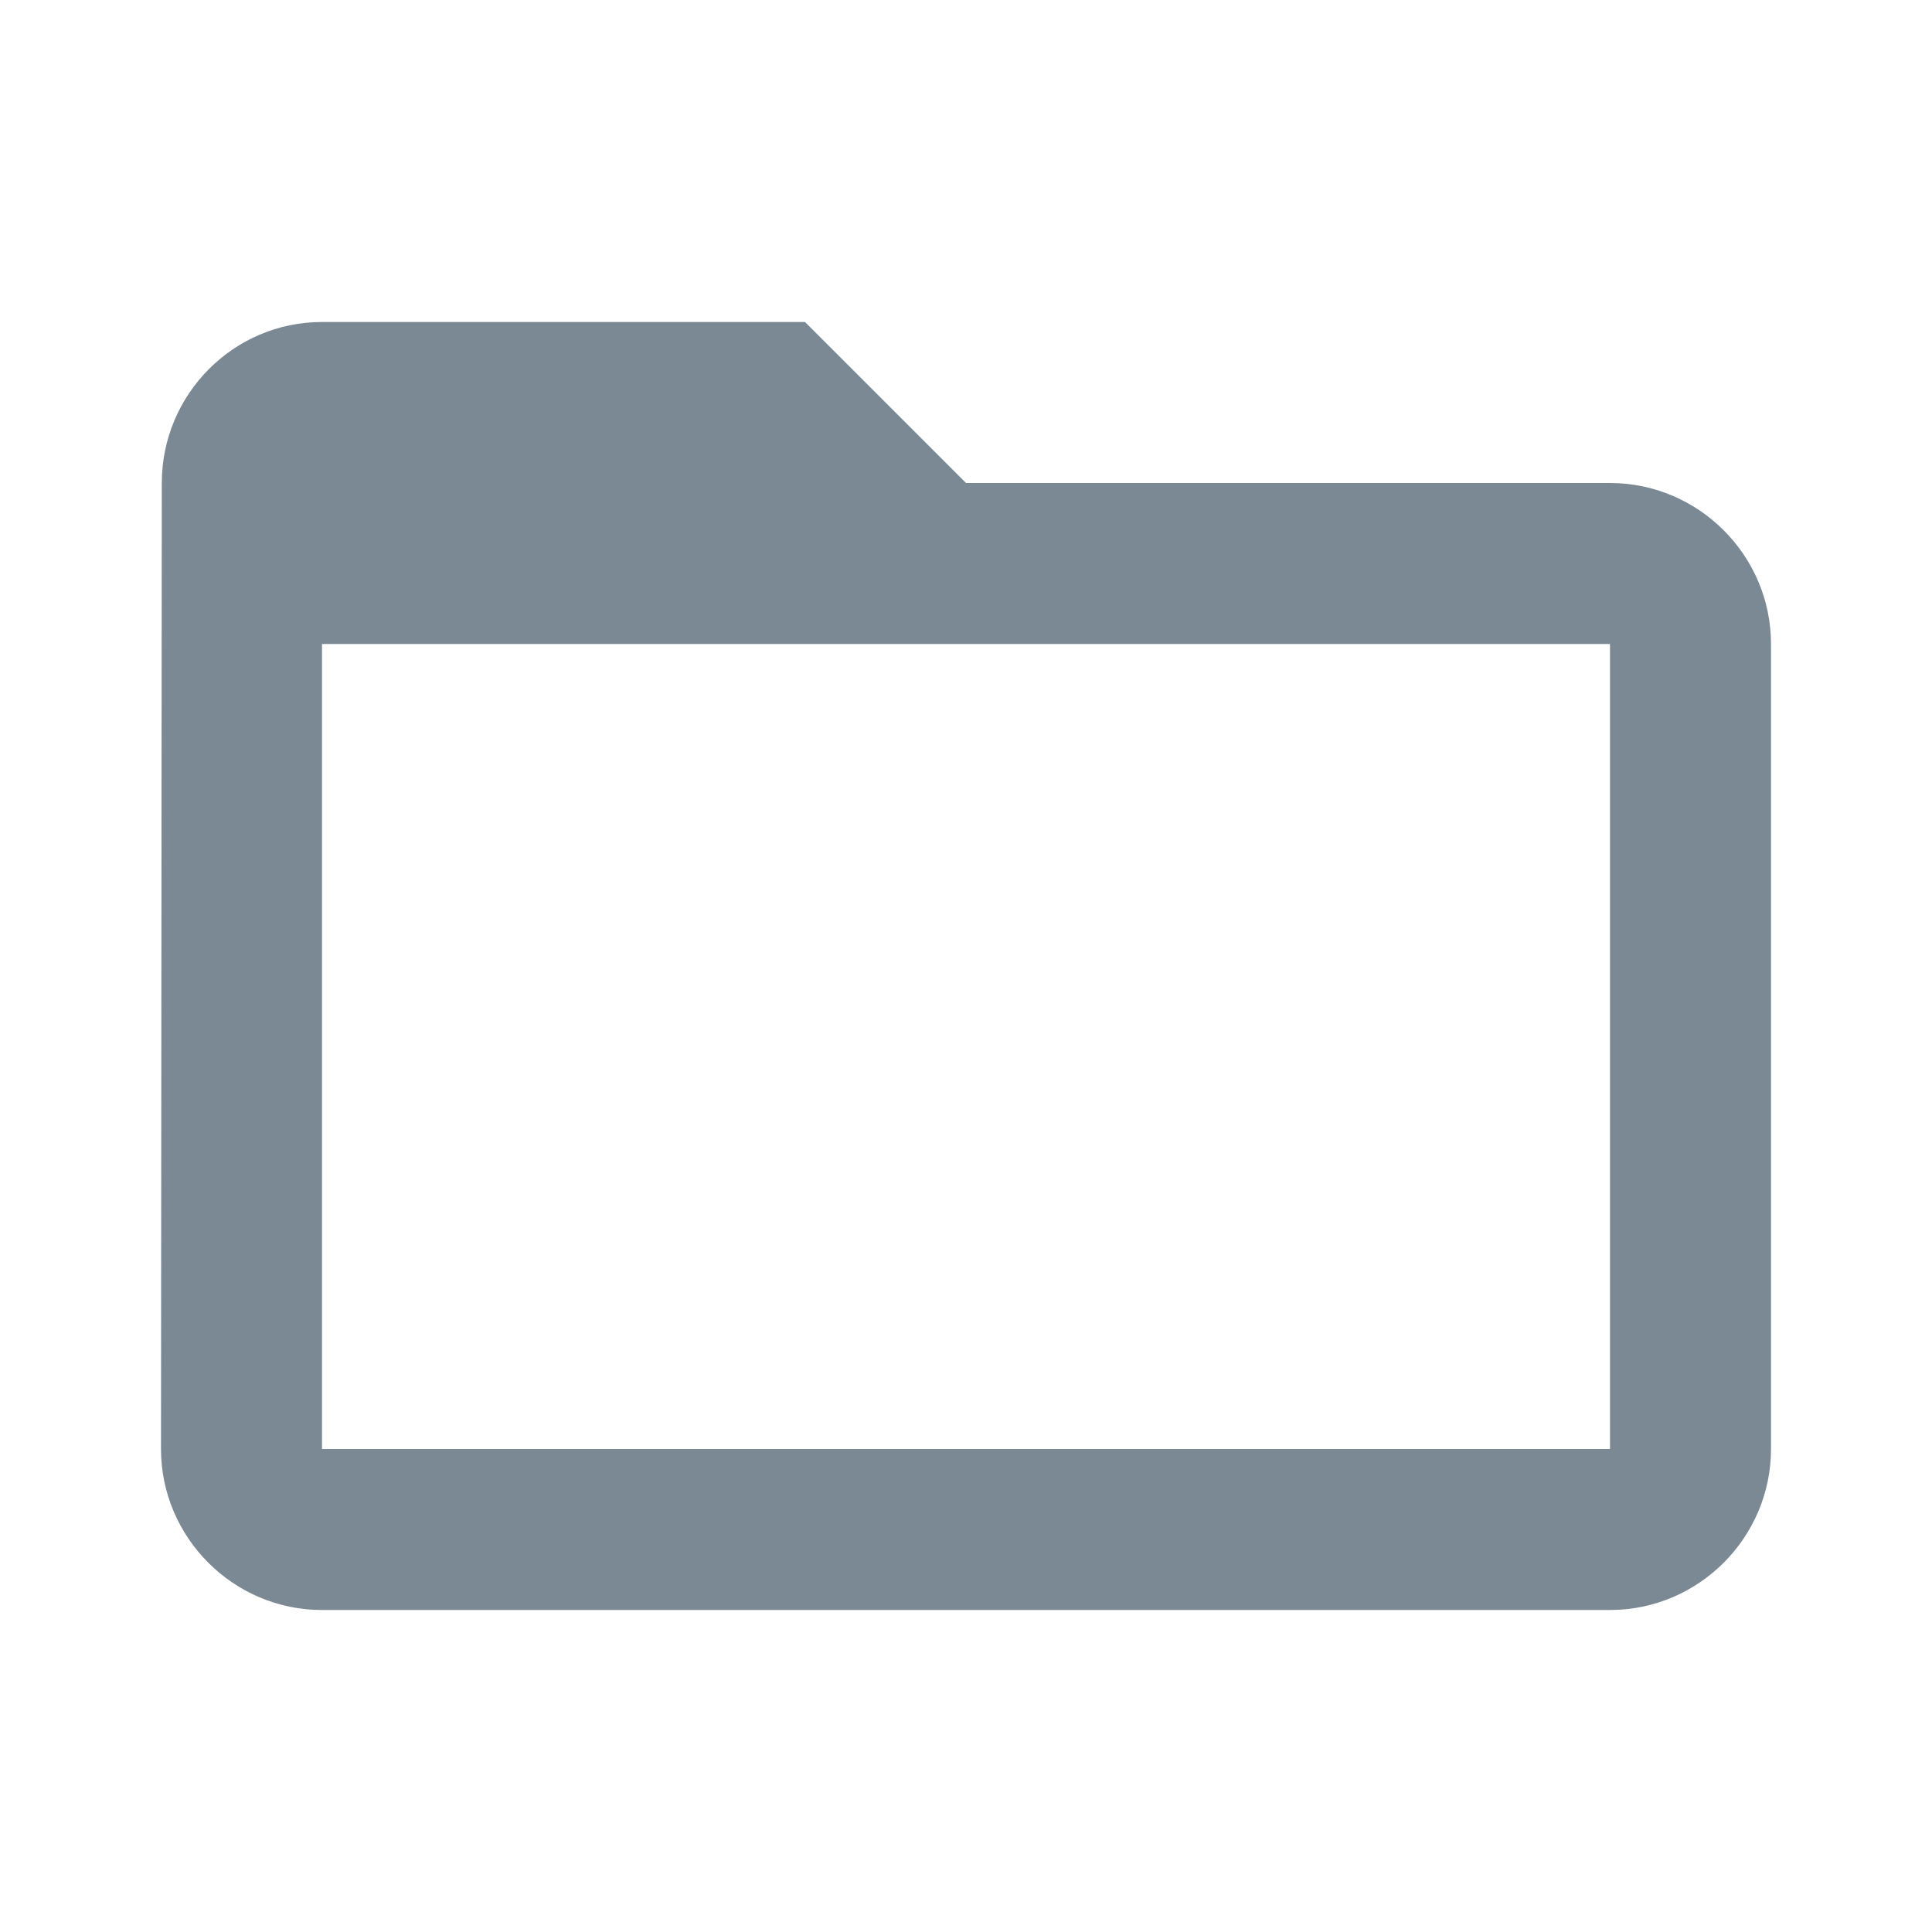
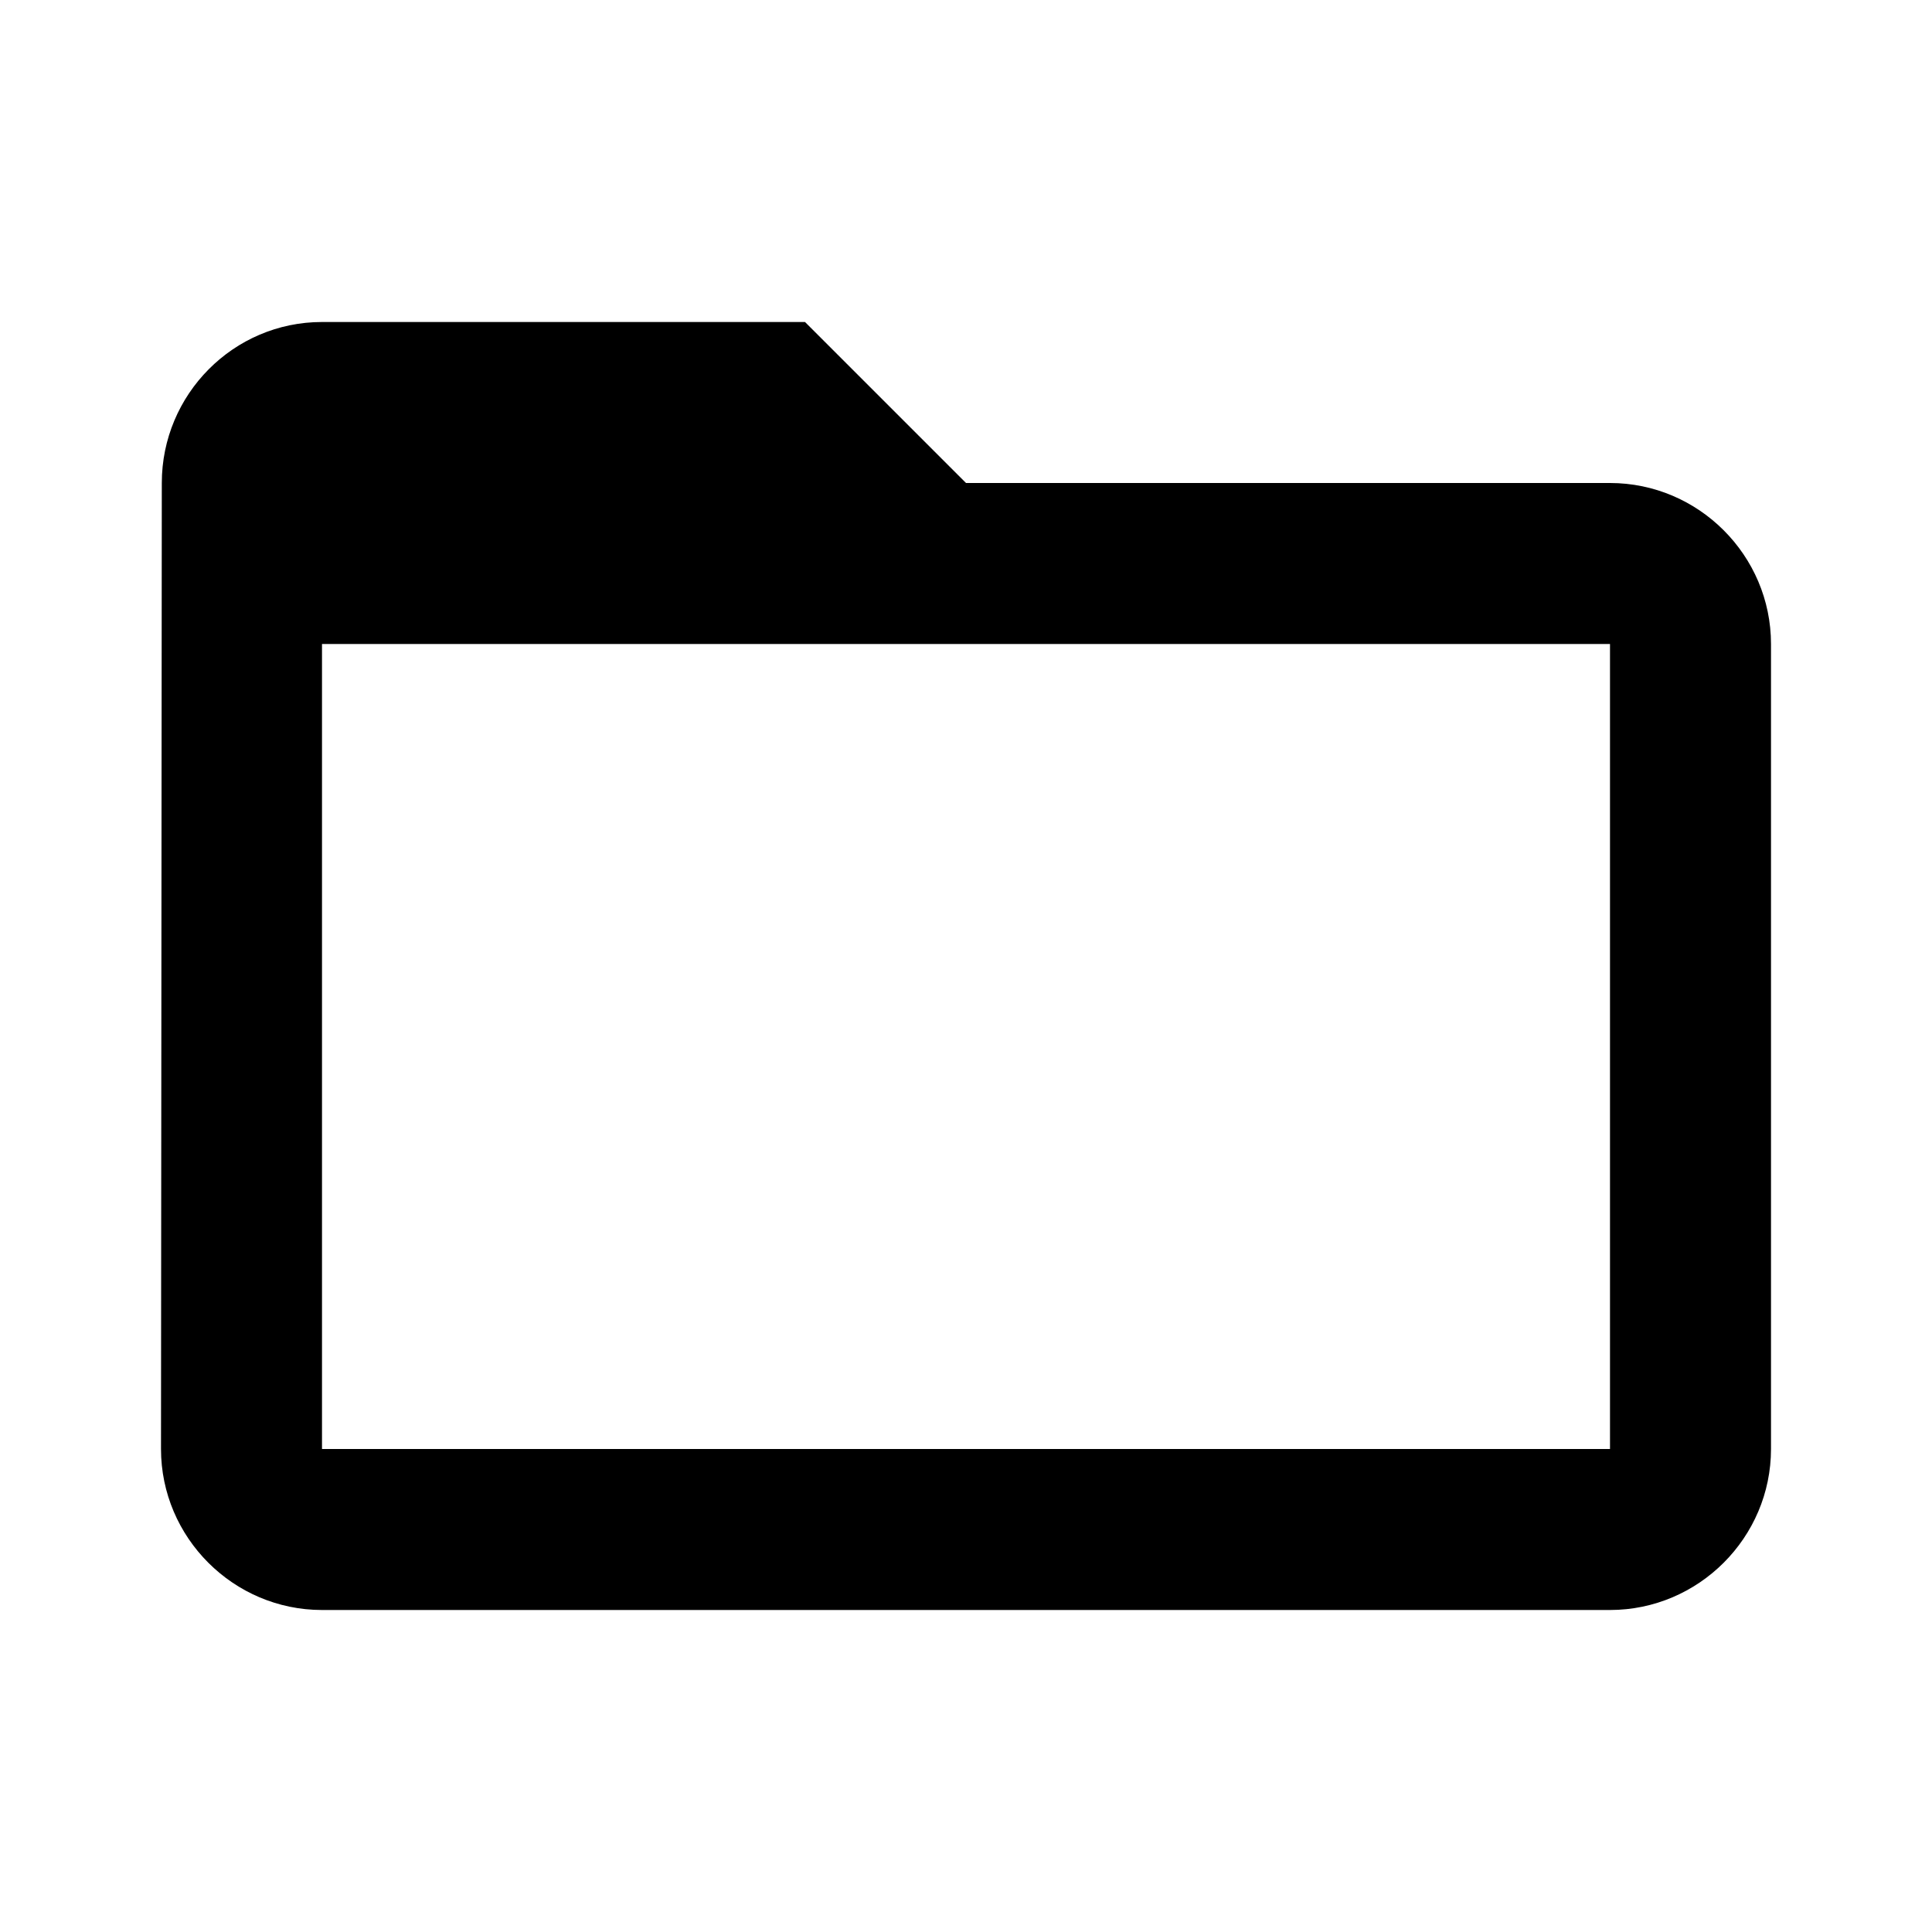
- <svg xmlns="http://www.w3.org/2000/svg" fill="#7b8995" height="24" viewBox="0 0 24 24" width="24">
+ <svg xmlns="http://www.w3.org/2000/svg" height="24" viewBox="0 0 24 24" width="24">
  <path d="M0 0h24v24H0z" fill="none" />
  <path d="M20 6h-8l-2-2H4c-1.1 0-1.99.9-1.99 2L2 18c0 1.1.9 2 2 2h16c1.1 0 2-.9 2-2V8c0-1.1-.9-2-2-2zm0 12H4V8h16v10z" />
</svg>
